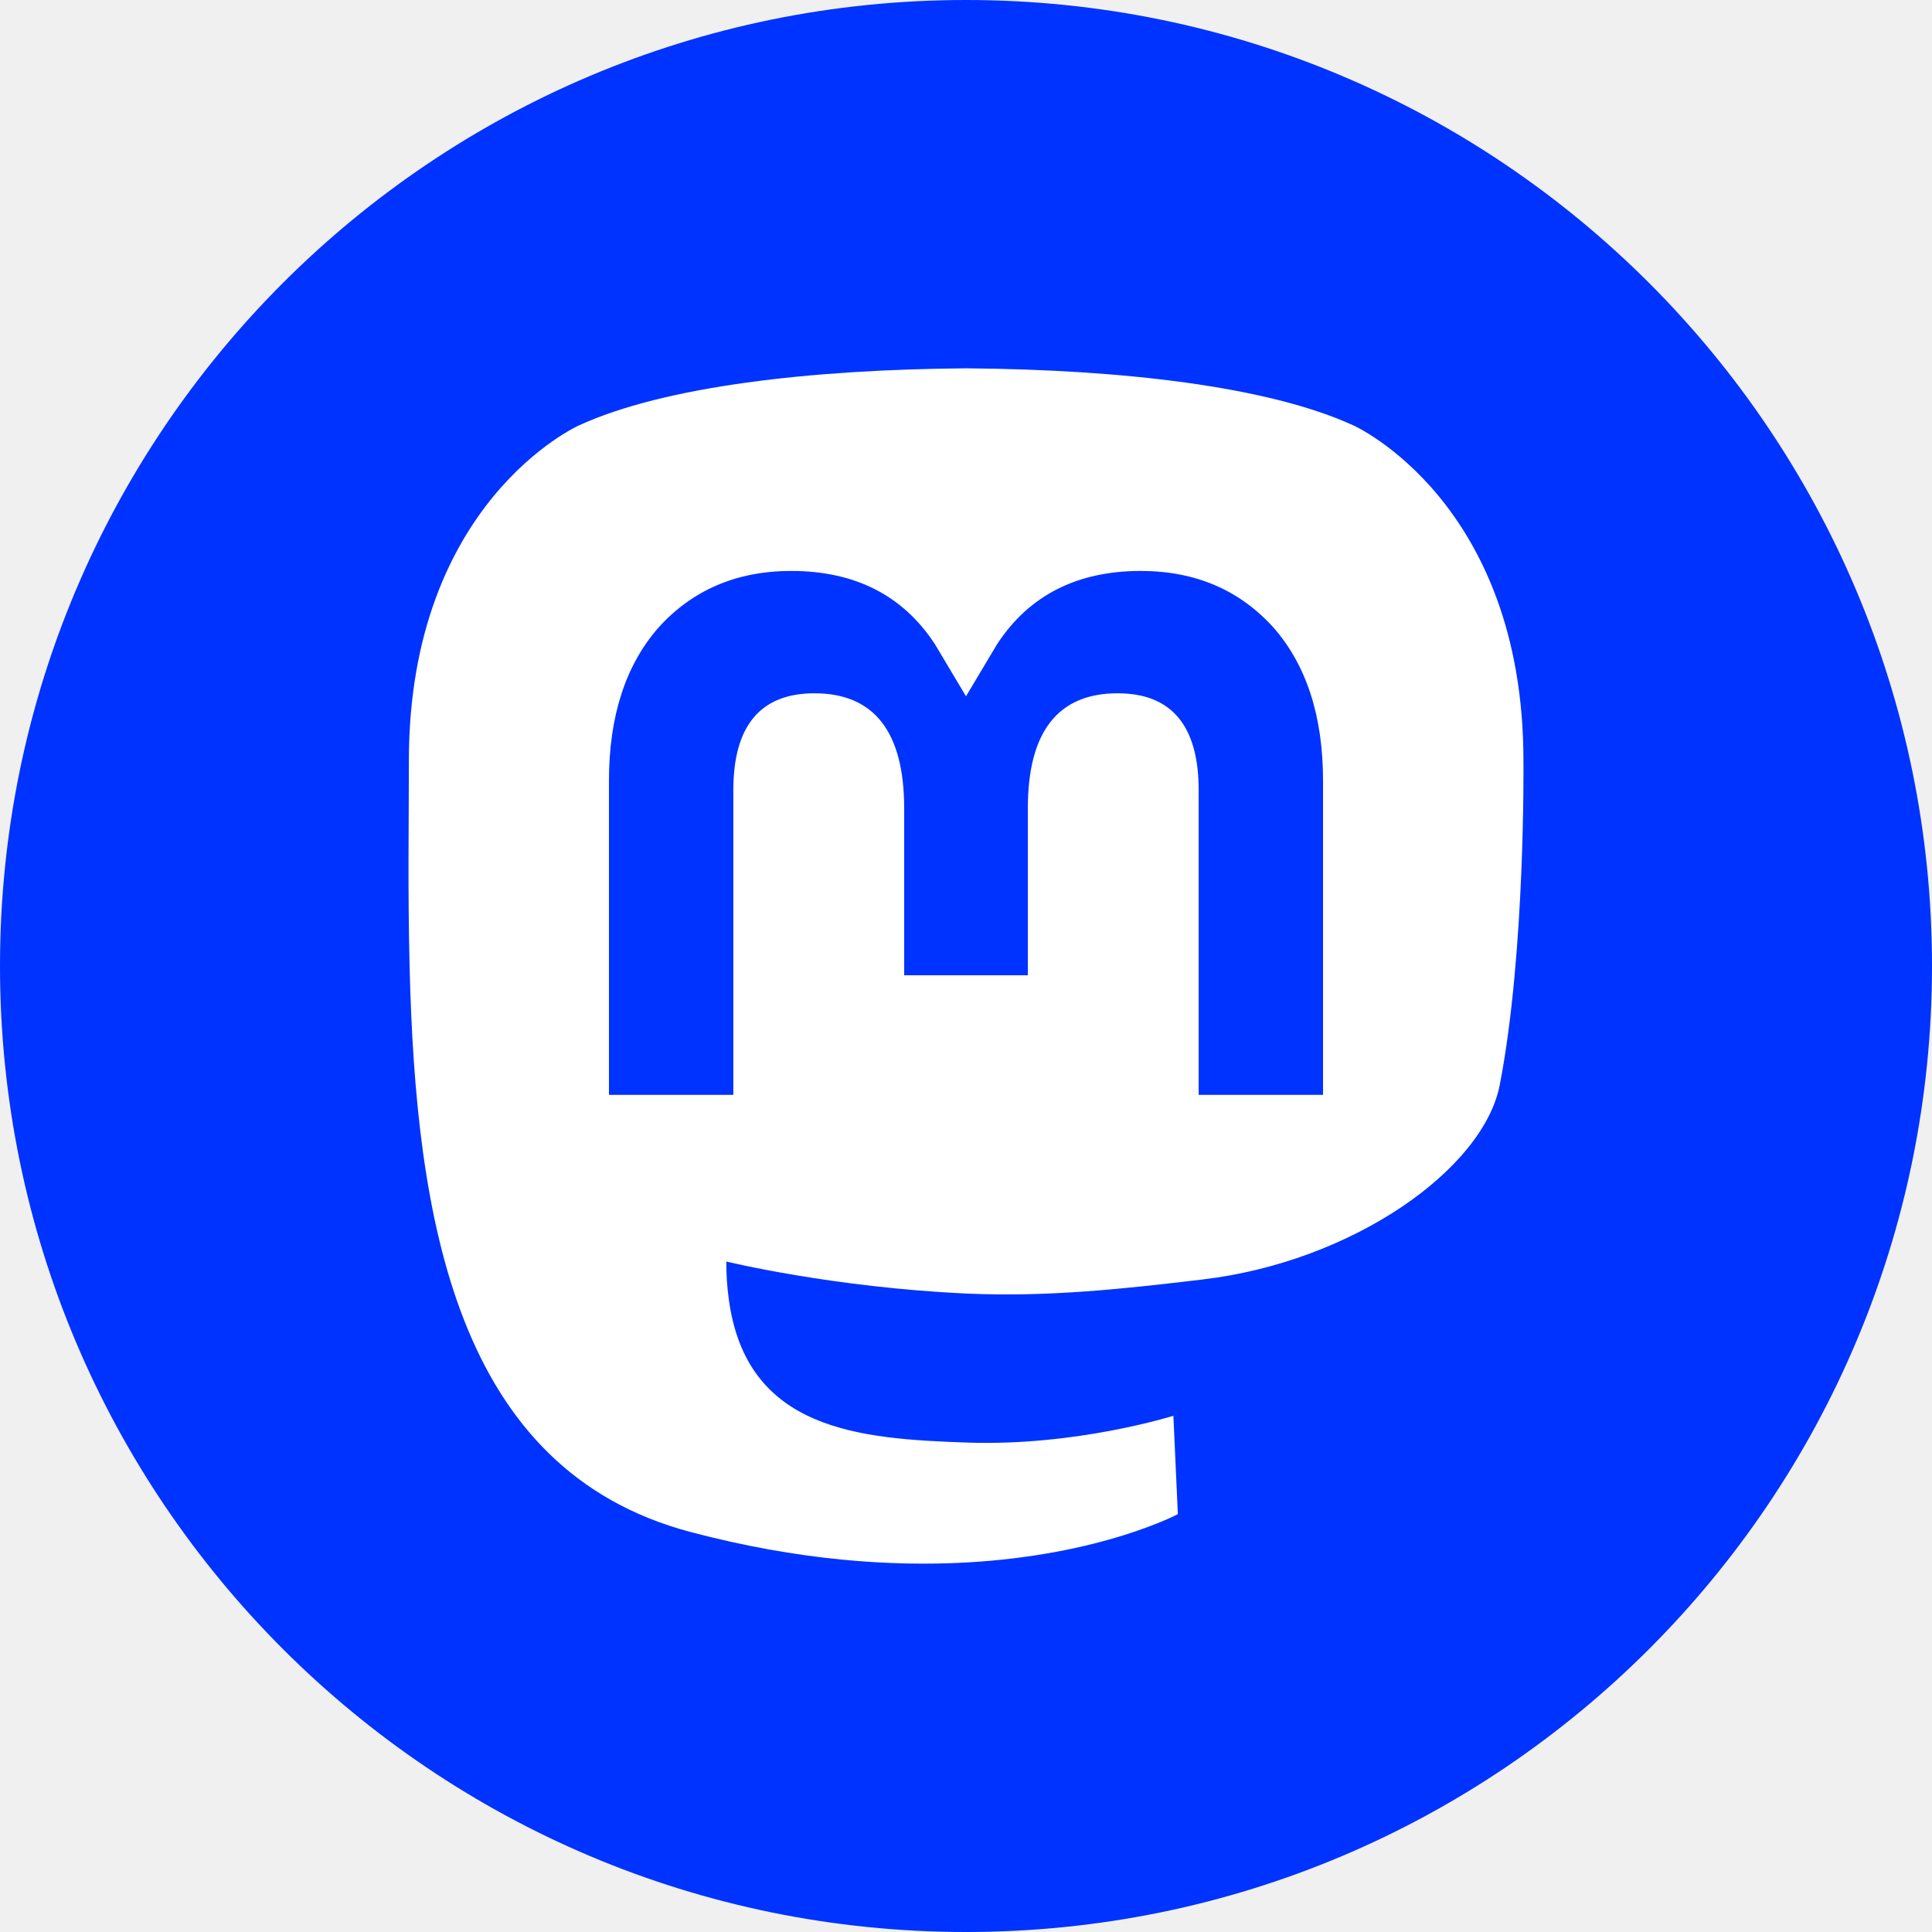
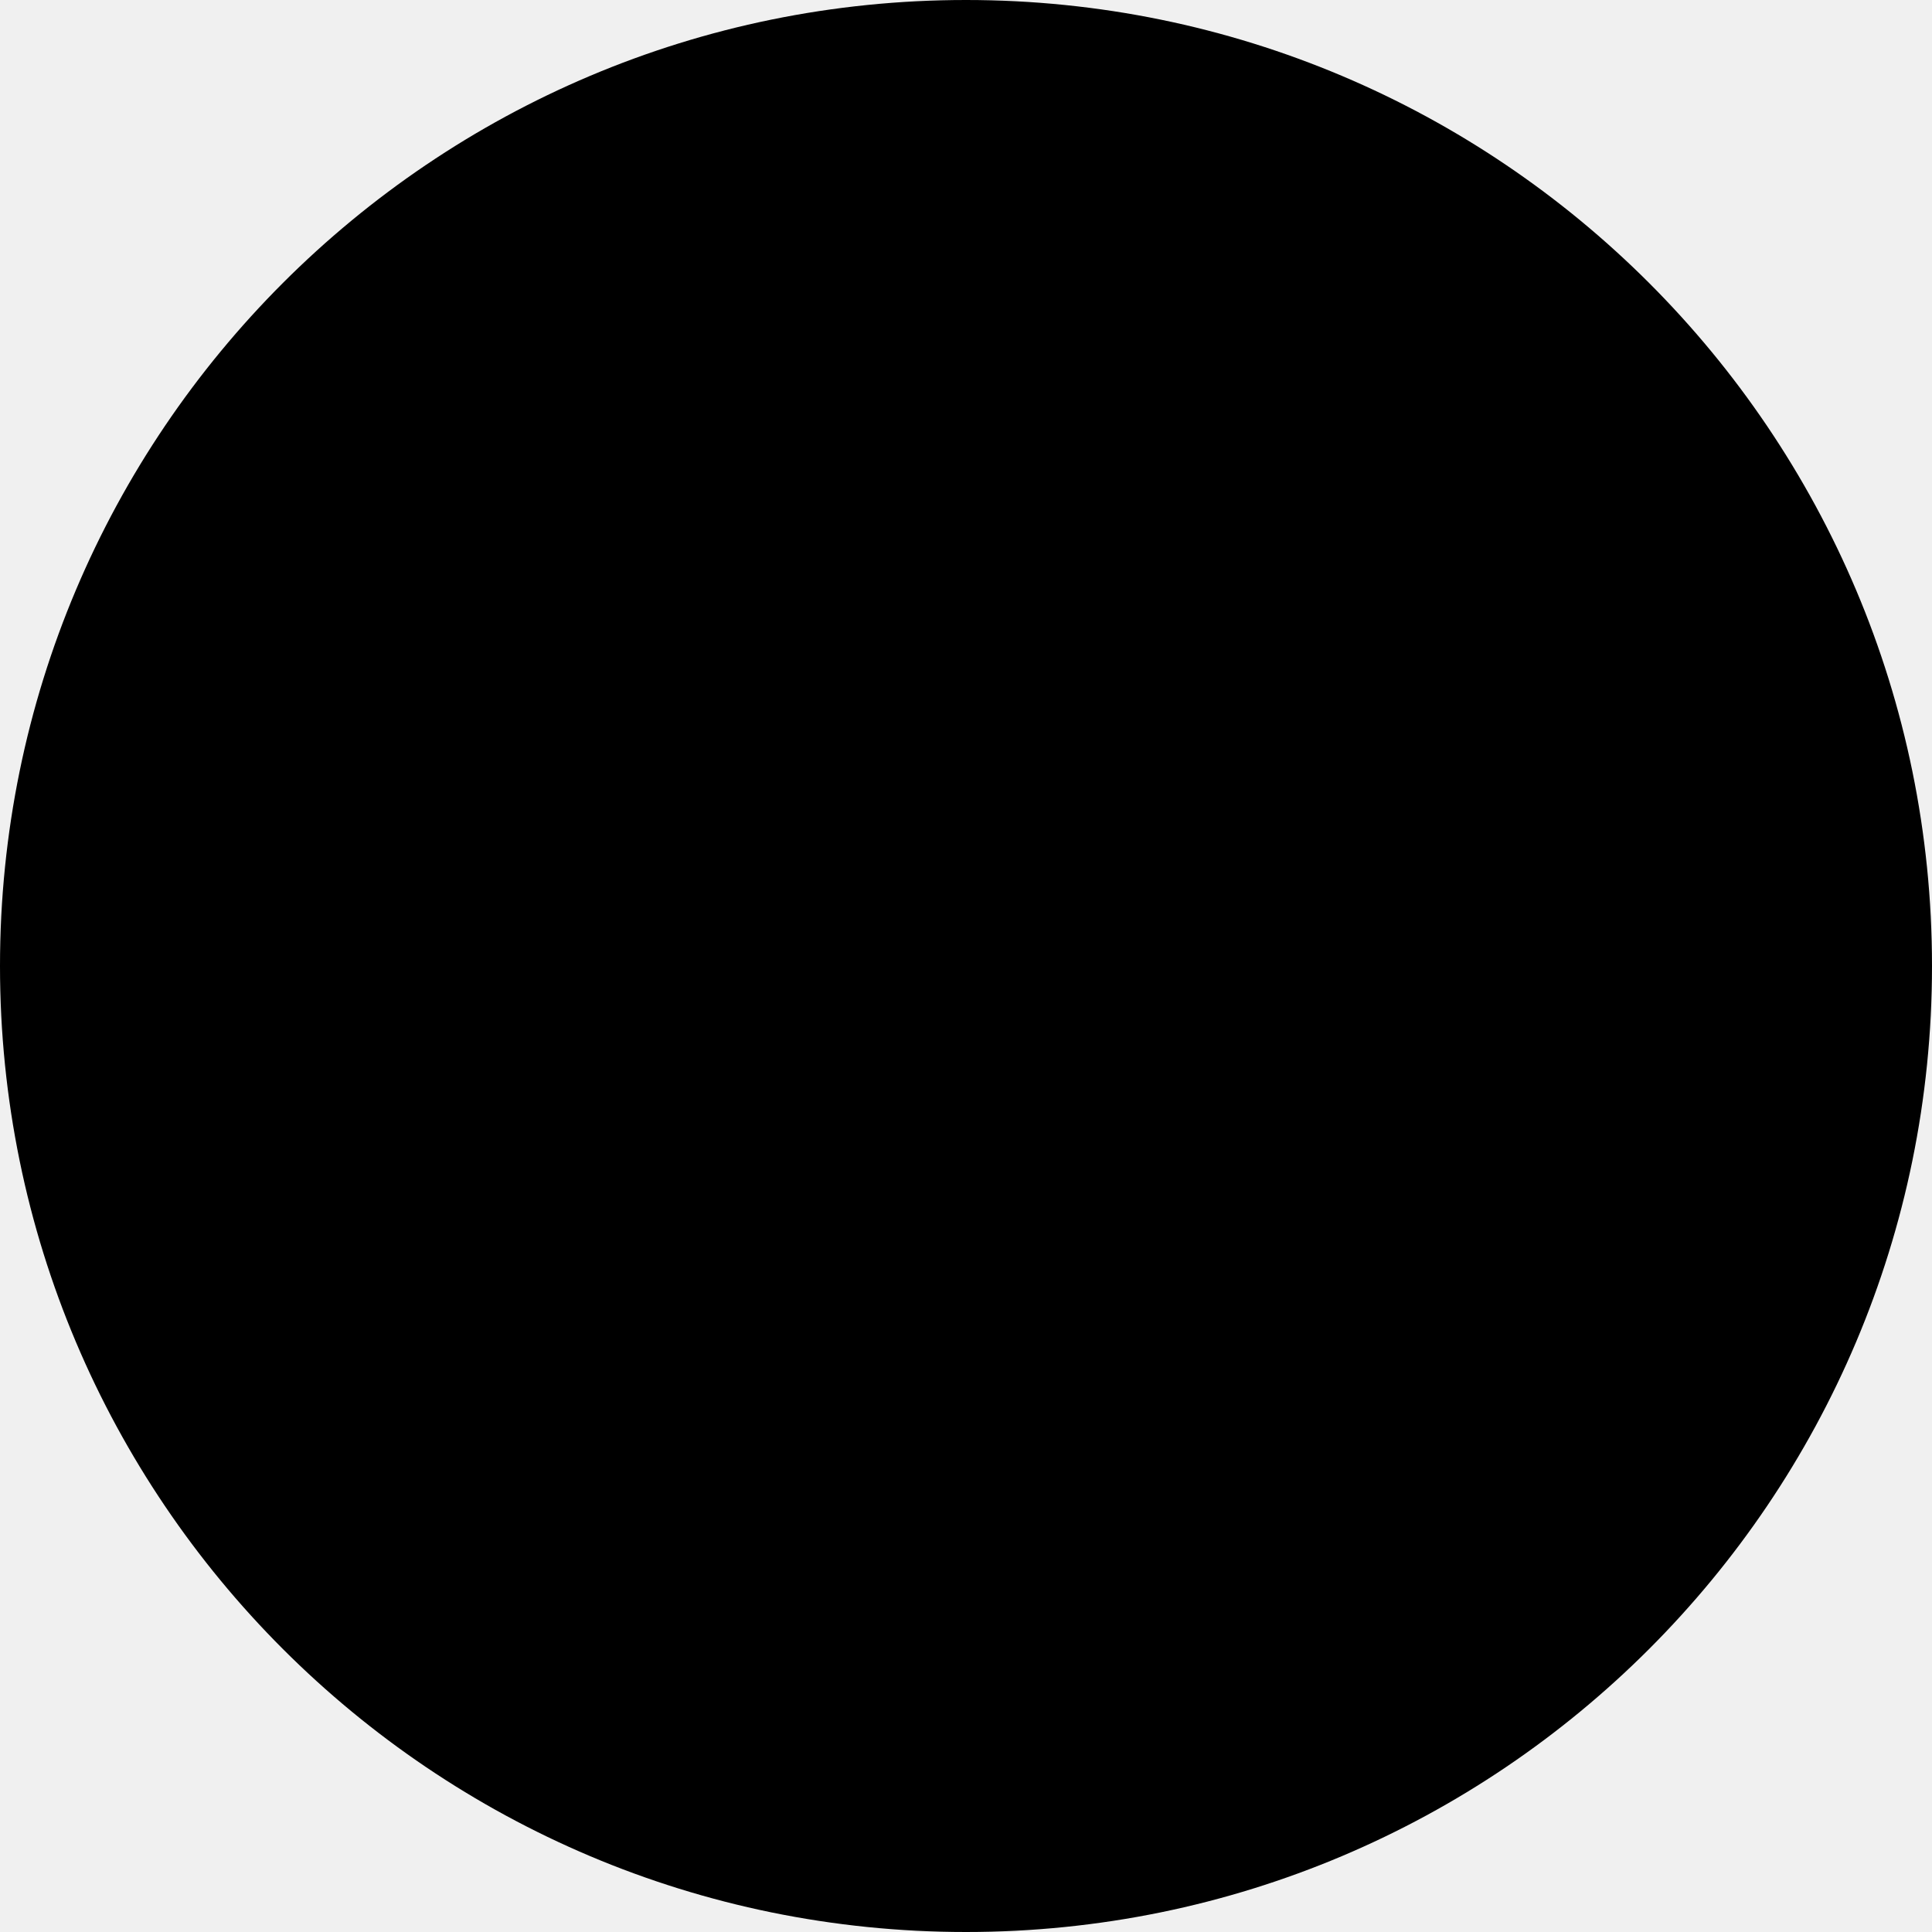
<svg xmlns="http://www.w3.org/2000/svg" width="36px" height="36px" class="inline" viewBox="0 0 300 300" version="1.1" xml:space="preserve" style="fill-rule:evenodd;clip-rule:evenodd;stroke-linejoin:round;stroke-miterlimit:2;">
  <g>
-     <circle cx="150" cy="150" r="150" style="fill:rgb(0,51,255);" />
+     <circle cx="150" cy="150" r="150" class="MastodonCircle" />
    <g transform="matrix(1,0,0,1,-51.3456,0)">
      <g transform="matrix(1,0,0,1,114.78,57.1961)">
-         <path d="M169.446,111.27C166.901,124.363 146.652,138.692 123.396,141.469C111.269,142.916 99.329,144.246 86.597,143.662C65.775,142.708 49.345,138.692 49.345,138.692C49.345,140.719 49.47,142.649 49.72,144.454C52.427,165.003 70.096,166.234 86.833,166.808C103.726,167.386 118.768,162.643 118.768,162.643L119.462,177.915C119.462,177.915 107.646,184.26 86.597,185.427C74.99,186.065 60.578,185.135 43.792,180.692C7.386,171.056 1.125,132.249 0.167,92.873C-0.125,81.182 0.055,70.158 0.055,60.938C0.055,20.674 26.436,8.872 26.436,8.872C39.738,2.763 62.563,0.194 86.292,0L86.875,0C110.604,0.194 133.444,2.763 146.745,8.872C146.745,8.872 173.125,20.674 173.125,60.938C173.125,60.938 173.456,90.645 169.446,111.27" style="fill:white;fill-rule:nonzero;" />
+         <path d="M169.446,111.27C166.901,124.363 146.652,138.692 123.396,141.469C111.269,142.916 99.329,144.246 86.597,143.662C65.775,142.708 49.345,138.692 49.345,138.692C49.345,140.719 49.47,142.649 49.72,144.454C52.427,165.003 70.096,166.234 86.833,166.808C103.726,167.386 118.768,162.643 118.768,162.643L119.462,177.915C119.462,177.915 107.646,184.26 86.597,185.427C74.99,186.065 60.578,185.135 43.792,180.692C7.386,171.056 1.125,132.249 0.167,92.873C-0.125,81.182 0.055,70.158 0.055,60.938C0.055,20.674 26.436,8.872 26.436,8.872C39.738,2.763 62.563,0.194 86.292,0L86.875,0C110.604,0.194 133.444,2.763 146.745,8.872C146.745,8.872 173.125,20.674 173.125,60.938C173.125,60.938 173.456,90.645 169.446,111.27" class="MastodonBody" />
      </g>
      <g transform="matrix(1,0,0,1,114.78,57.1961)">
-         <path d="M142.008,64.062L142.008,112.815L122.693,112.815L122.693,65.495C122.693,55.52 118.496,50.457 110.101,50.457C100.819,50.457 96.167,56.463 96.167,68.339L96.167,94.24L76.966,94.24L76.966,68.339C76.966,56.463 72.313,50.457 63.031,50.457C54.636,50.457 50.439,55.52 50.439,65.495L50.439,112.815L31.124,112.815L31.124,64.062C31.124,54.098 33.661,46.18 38.757,40.322C44.012,34.464 50.894,31.461 59.437,31.461C69.321,31.461 76.806,35.26 81.755,42.859L86.566,50.924L91.378,42.859C96.326,35.26 103.811,31.461 113.696,31.461C122.238,31.461 129.12,34.464 134.376,40.322C139.471,46.18 142.008,54.098 142.008,64.062" style="fill:rgb(0,51,255);fill-rule:nonzero;" />
+         <path d="M142.008,64.062L142.008,112.815L122.693,112.815L122.693,65.495C122.693,55.52 118.496,50.457 110.101,50.457C100.819,50.457 96.167,56.463 96.167,68.339L96.167,94.24L76.966,94.24L76.966,68.339C76.966,56.463 72.313,50.457 63.031,50.457C54.636,50.457 50.439,55.52 50.439,65.495L50.439,112.815L31.124,112.815L31.124,64.062C31.124,54.098 33.661,46.18 38.757,40.322C44.012,34.464 50.894,31.461 59.437,31.461C69.321,31.461 76.806,35.26 81.755,42.859L86.566,50.924L91.378,42.859C96.326,35.26 103.811,31.461 113.696,31.461C122.238,31.461 129.12,34.464 134.376,40.322C139.471,46.18 142.008,54.098 142.008,64.062" class="MastodonM" />
      </g>
    </g>
  </g>
</svg>
